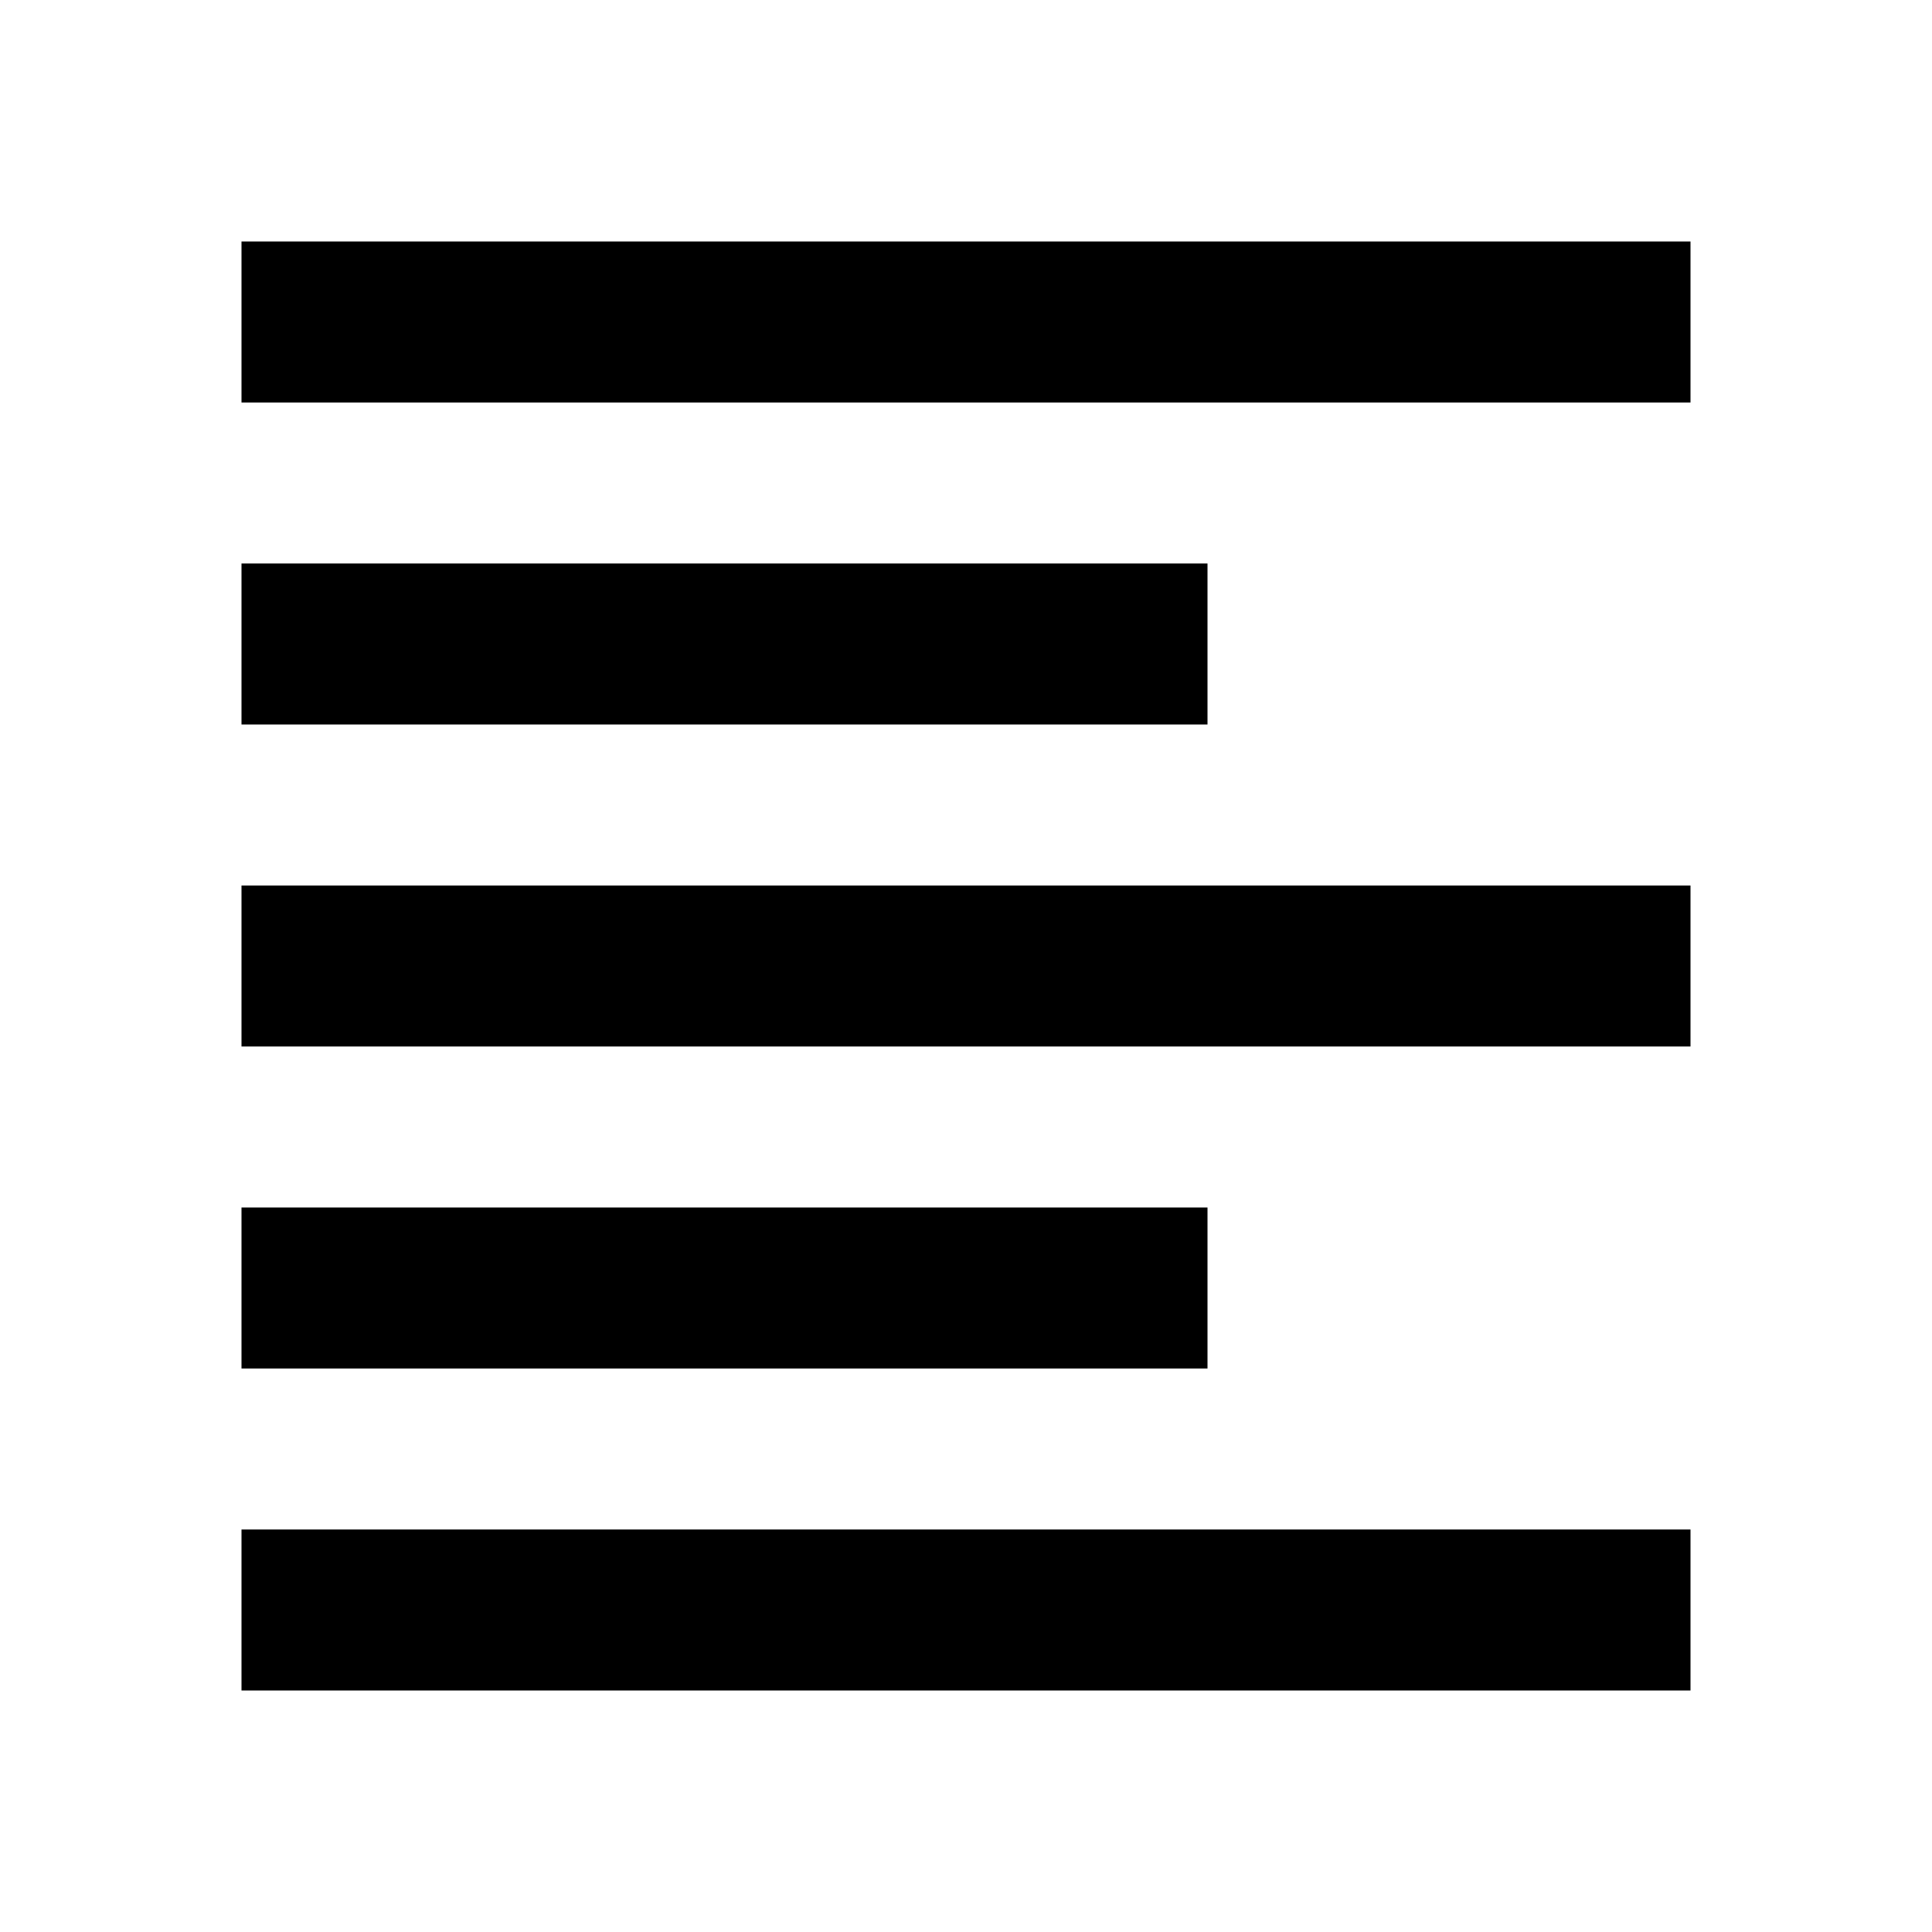
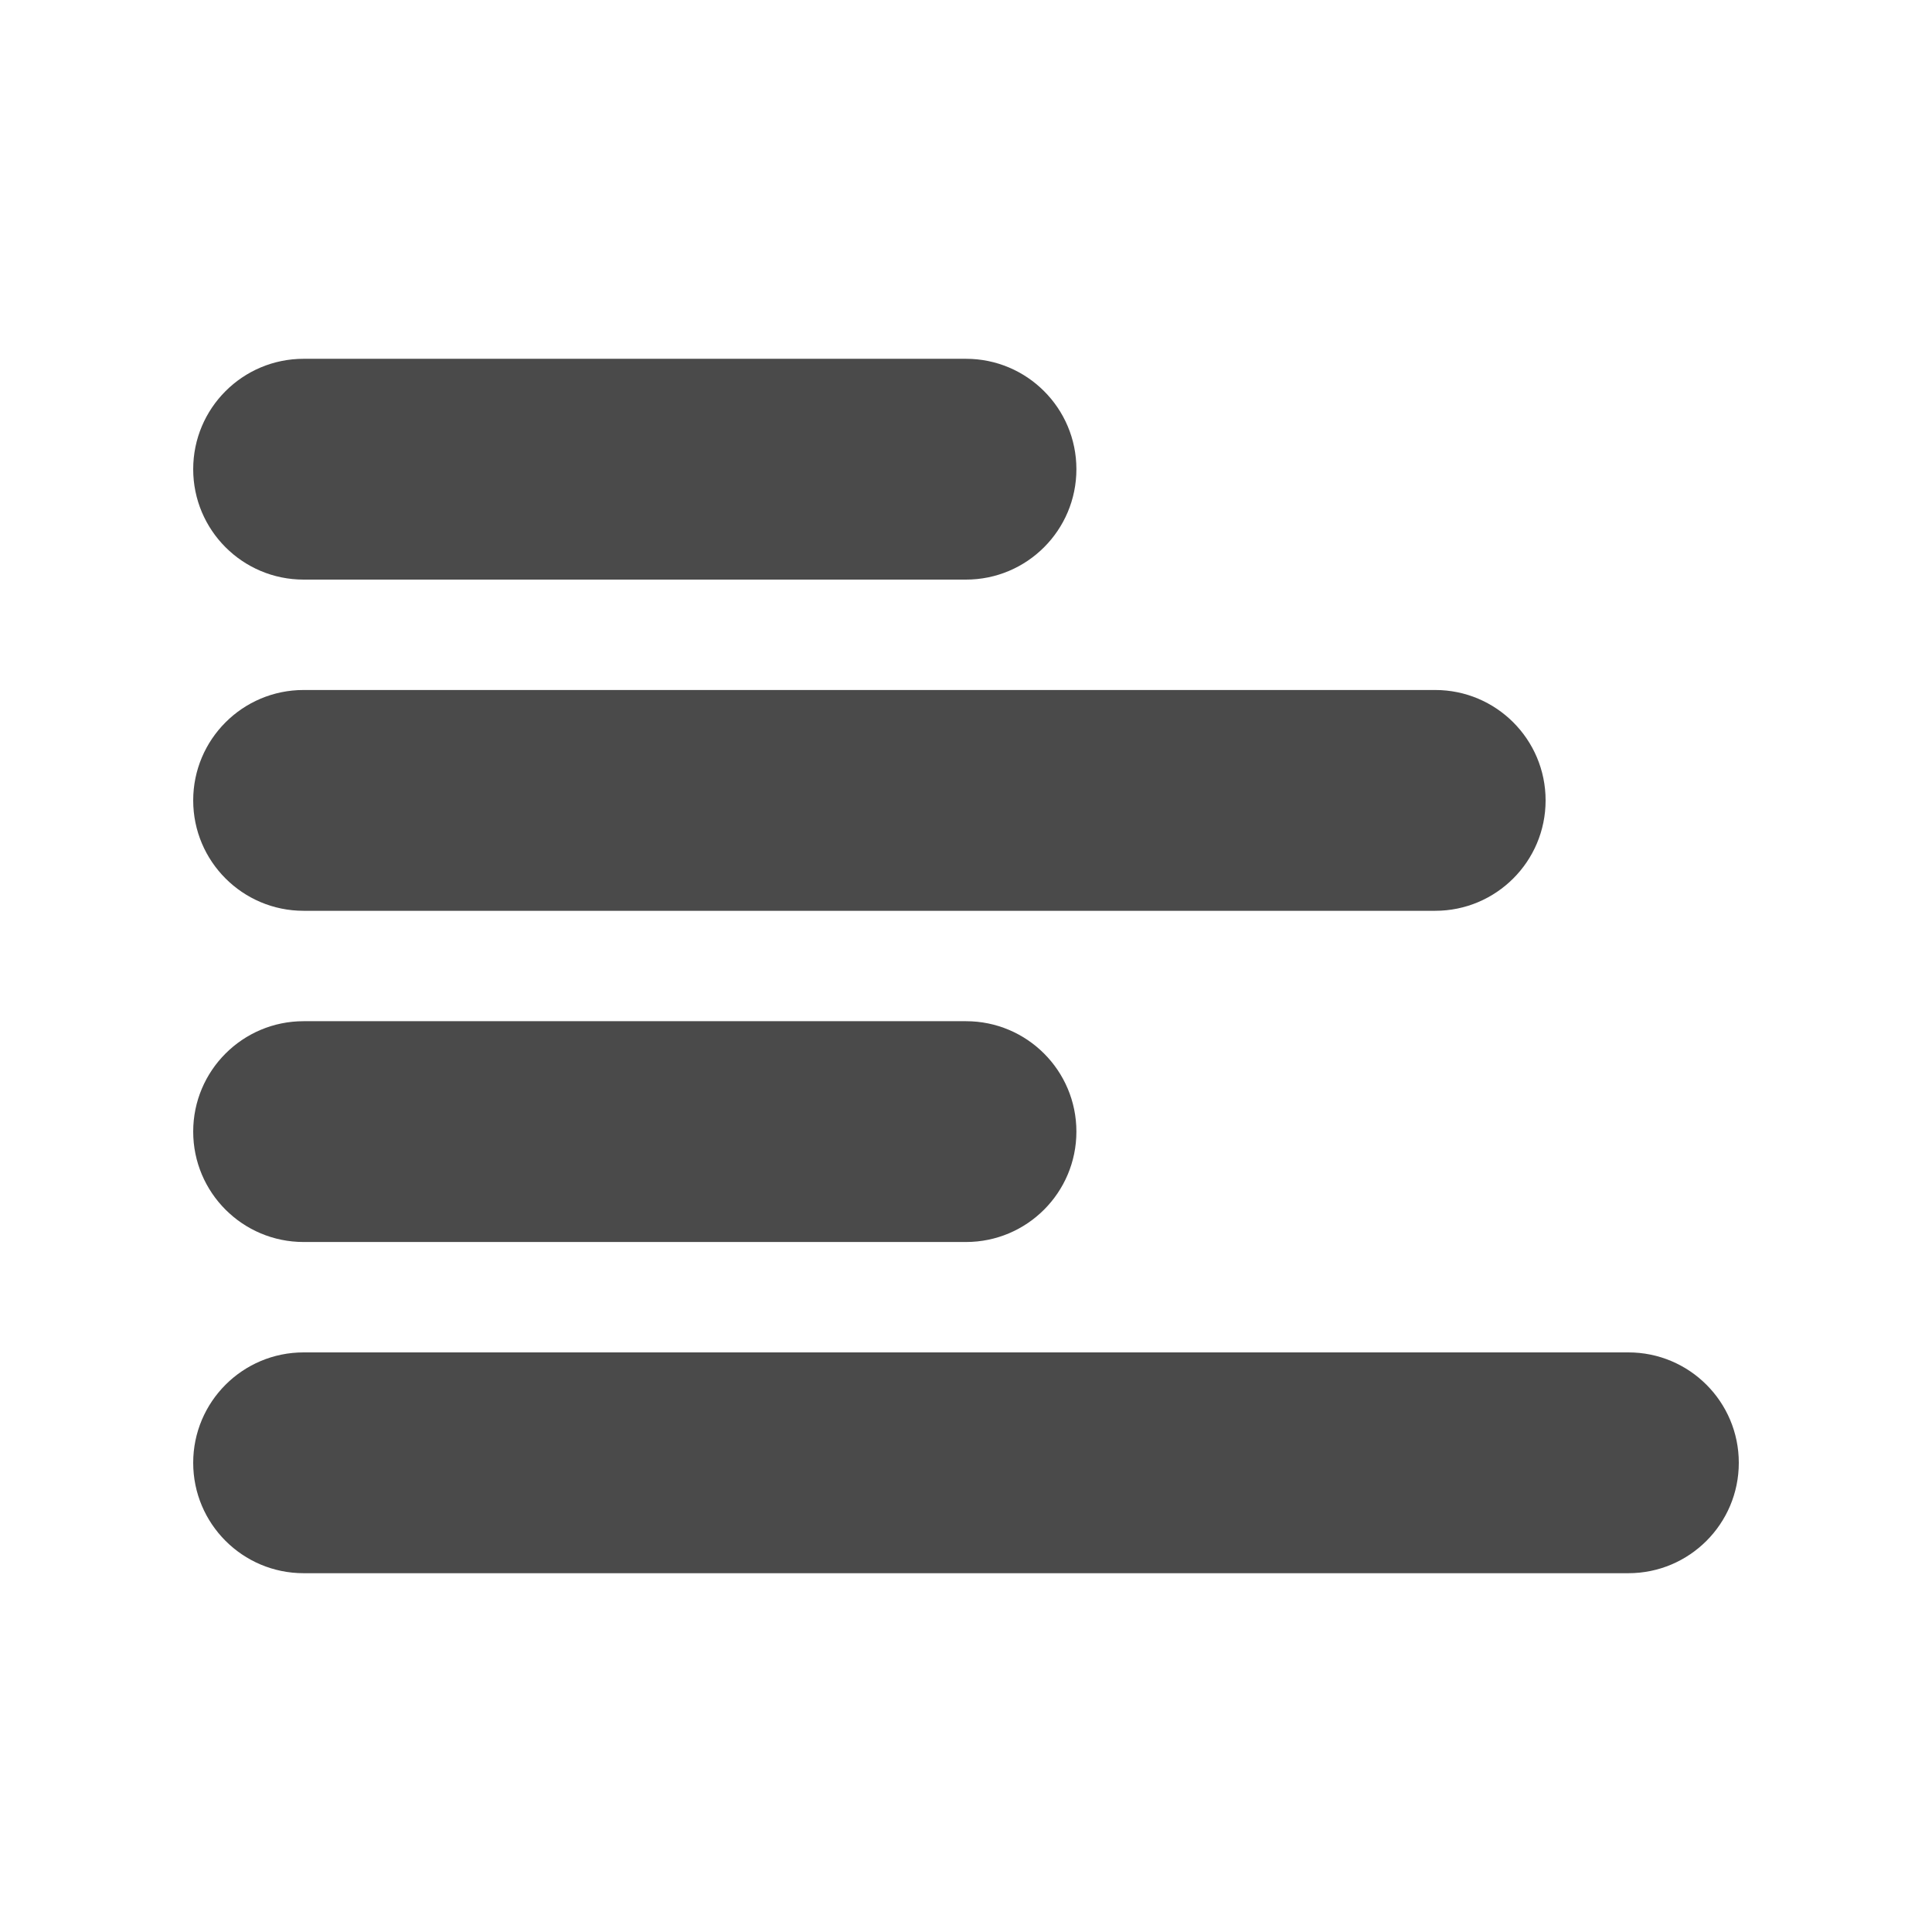
- <svg xmlns="http://www.w3.org/2000/svg" fill="#000000" height="24" viewBox="0 0 24 24" width="24">
-   <path d="M15 15H3v2h12v-2zm0-8H3v2h12V7zM3 13h18v-2H3v2zm0 8h18v-2H3v2zM3 3v2h18V3H3z" />
-   <path d="M0 0h24v24H0z" fill="none" />
+ <svg xmlns="http://www.w3.org/2000/svg" width="70px" height="70px" viewBox="0 0 70 70" version="1.1">
+   <defs />
+   <g id="Page-1" stroke="none" stroke-width="1" fill="none" fill-rule="evenodd">
+     <g id="align_left" fill="#4A4A4A">
+       <rect id="Rectangle" x="7" y="13" width="32" height="8" rx="4" />
+       <rect id="Rectangle" x="7" y="25" width="49" height="8" rx="4" />
+       <rect id="Rectangle" x="7" y="37" width="32" height="8" rx="4" />
+       <rect id="Rectangle" x="7" y="49" width="56" height="8" rx="4" />
+     </g>
+   </g>
</svg>
